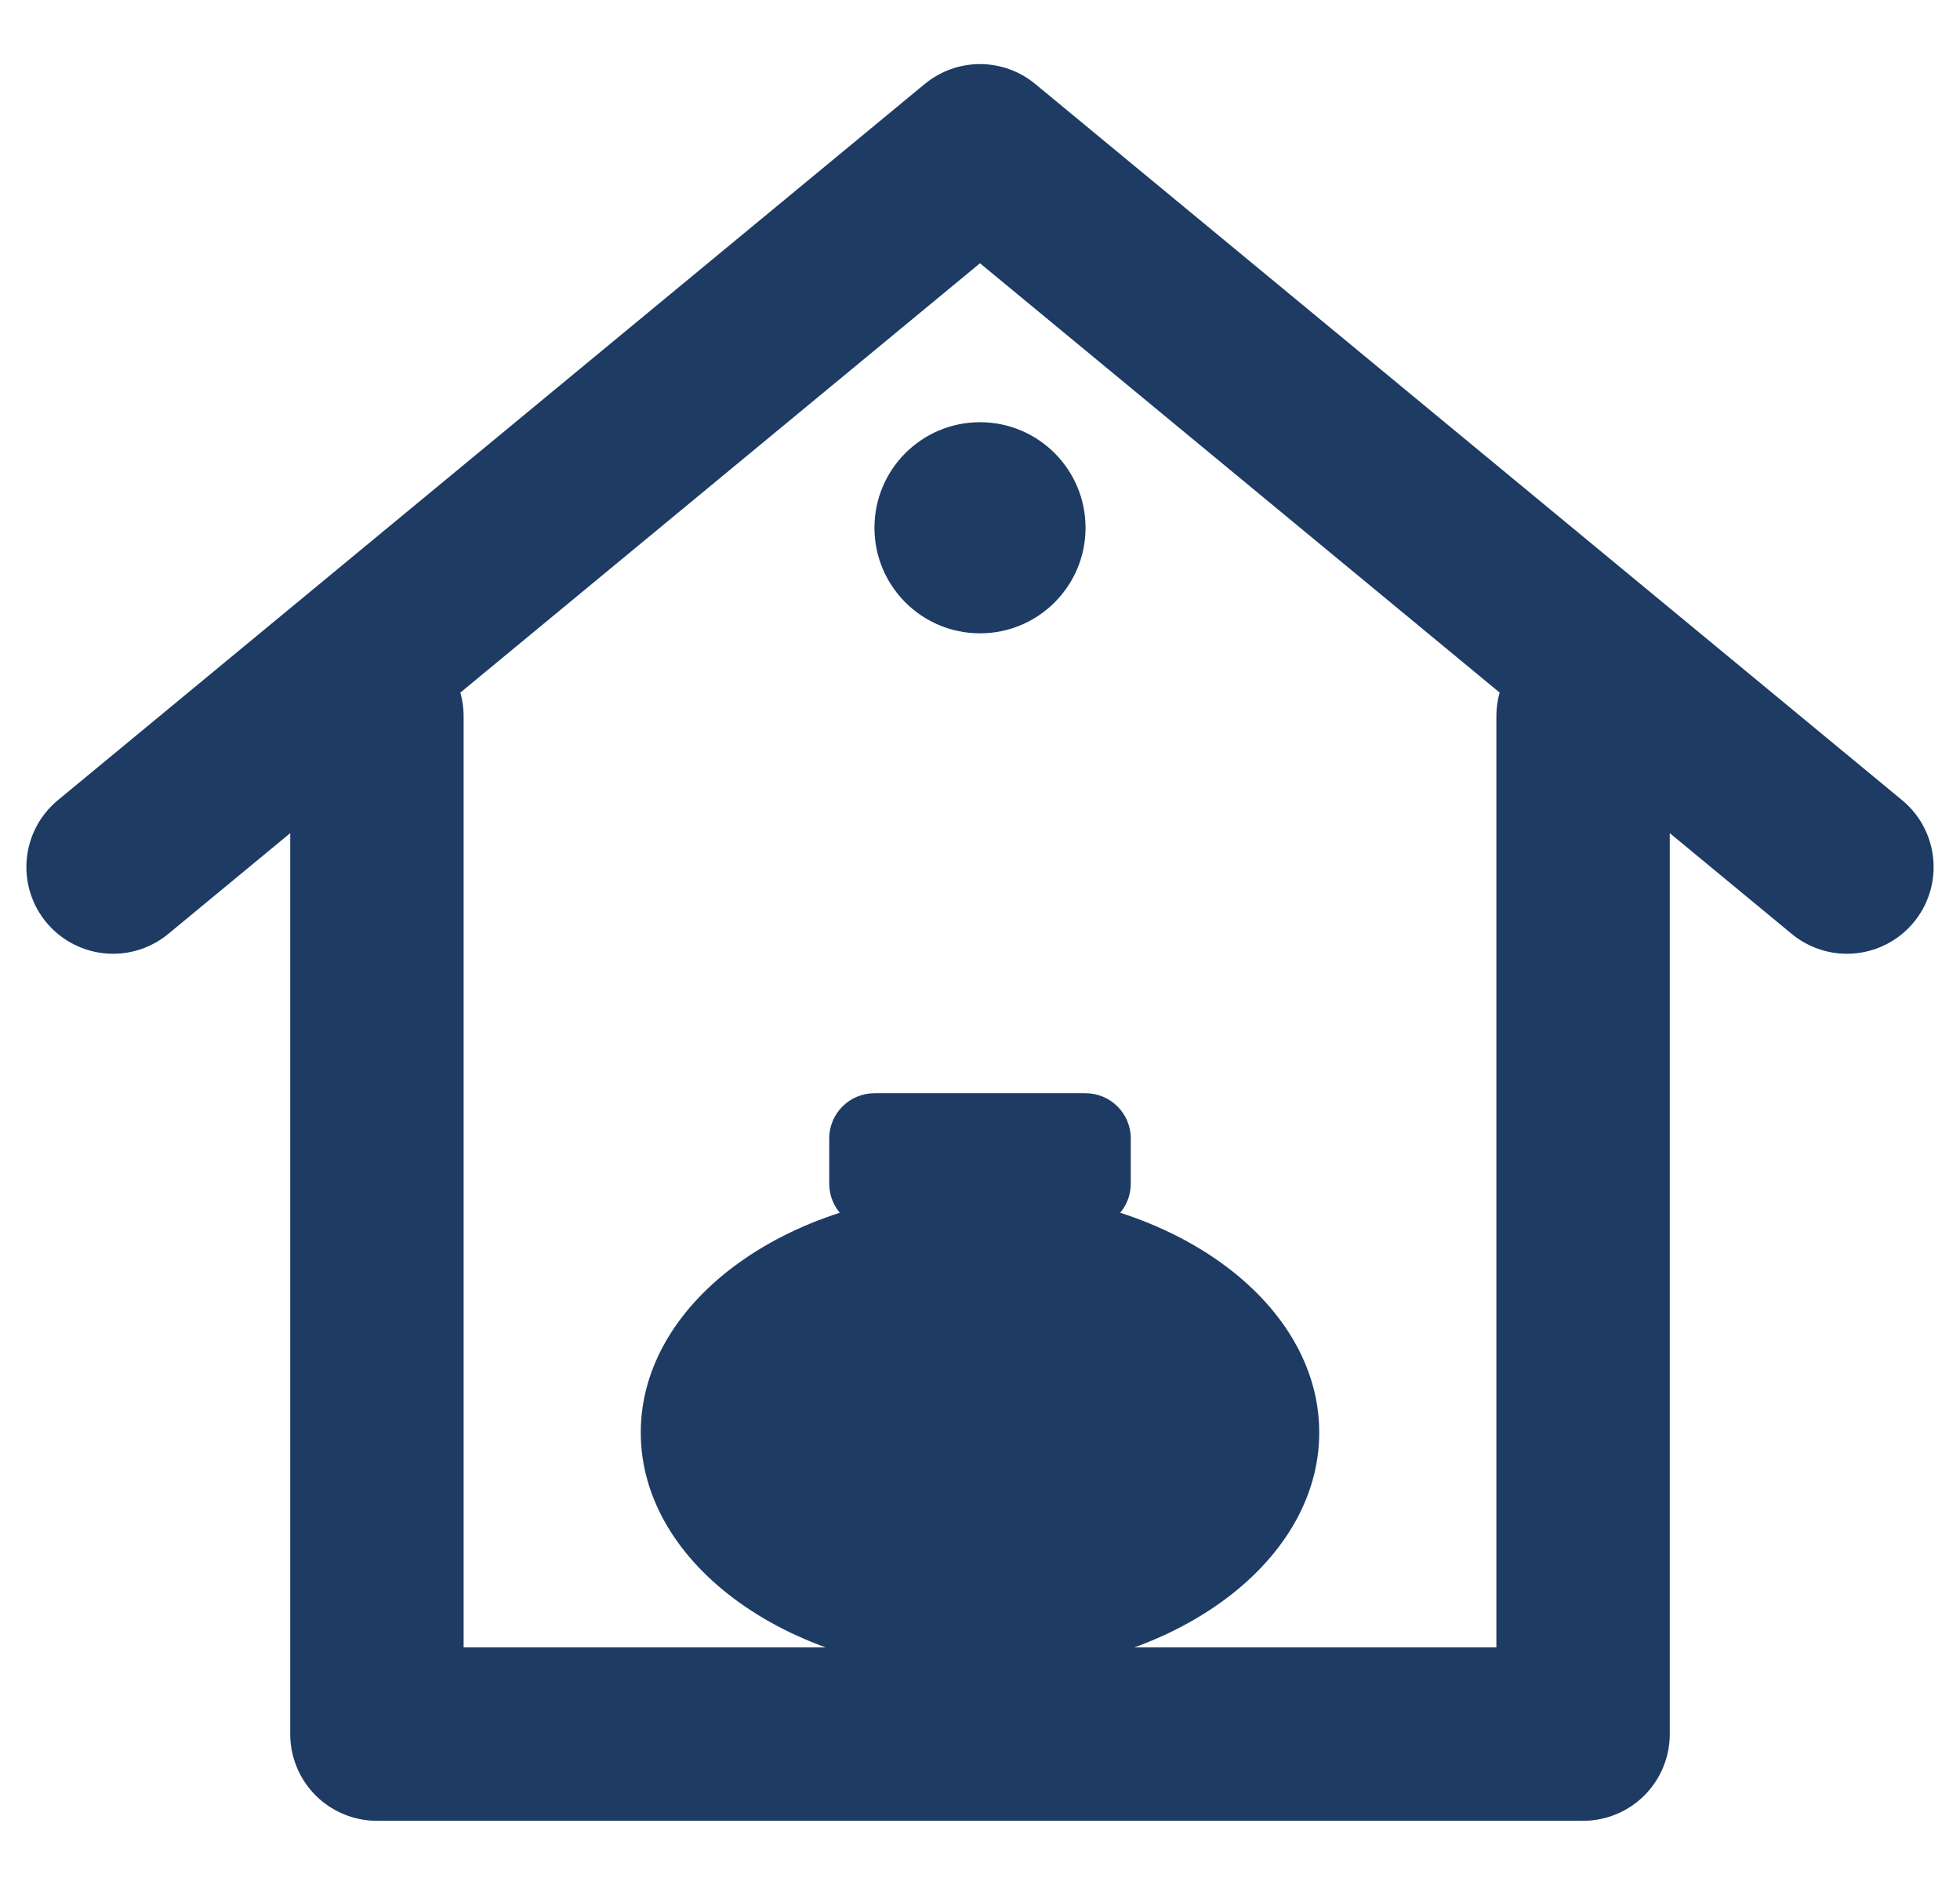
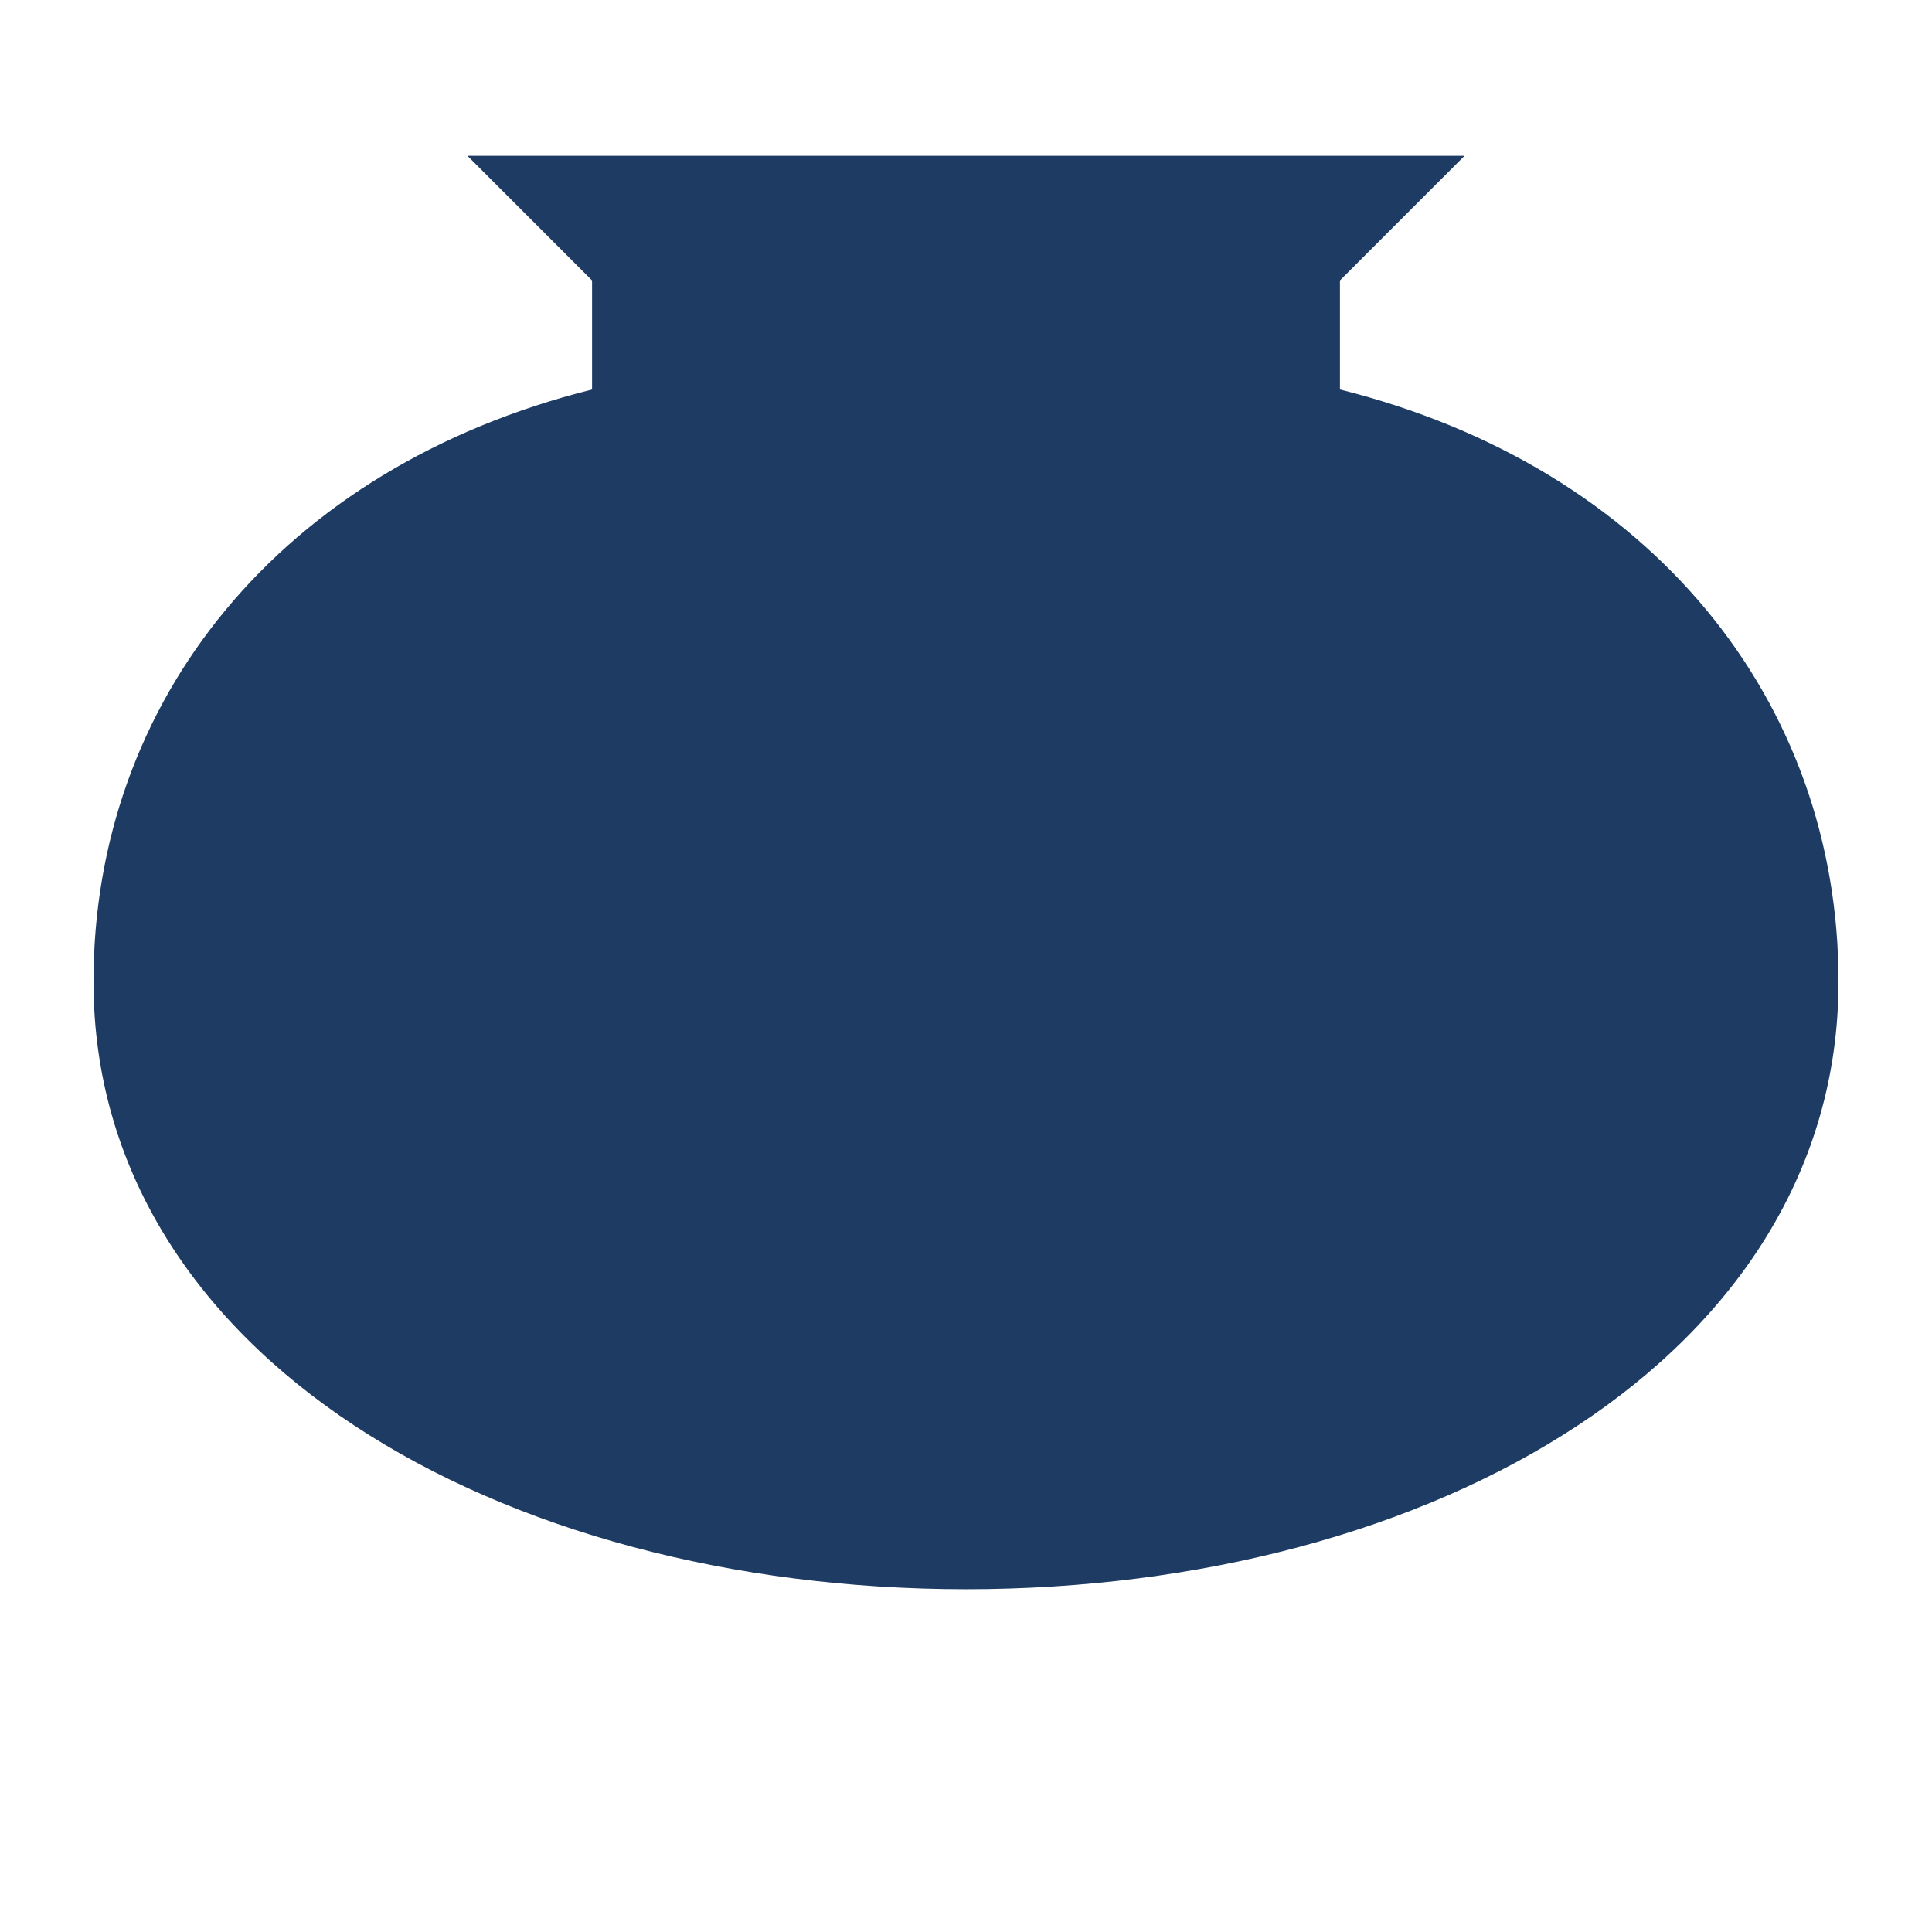
- <svg xmlns="http://www.w3.org/2000/svg" viewBox="6 7 52 50">
+ <svg xmlns="http://www.w3.org/2000/svg" viewBox="138 229 124 124">
  <style>
-     .hut { color: #1D3B63; }
-     @media (prefers-color-scheme: dark) { .hut { color: #E6F1FA; } }
+     .handi { fill: #1D3B63; }
+     @media (prefers-color-scheme: dark) { .handi { fill: #E6F1FA; } }
  </style>
-   <g class="hut">
-     <g fill="none" stroke="currentColor" stroke-width="4.6" stroke-linecap="round" stroke-linejoin="round">
-       <path d="M9 30 32 11l23 19" />
-       <path d="M16 26v27h32V26" />
-     </g>
-     <circle cx="32" cy="21" r="2.8" fill="currentColor" />
-     <rect x="28" y="36" width="8" height="3.6" rx="1.2" fill="currentColor" />
-     <ellipse cx="32" cy="45" rx="9" ry="6.4" fill="currentColor" />
-   </g>
+   <path class="handi" d="M176 254 C156 259 144 274 144 292 C144 316 170 331 200 331 C230 331 256 316 256 292 C256 274 244 259 224 254 L224 247 L232 239 L168 239 L176 247 Z" />
</svg>
